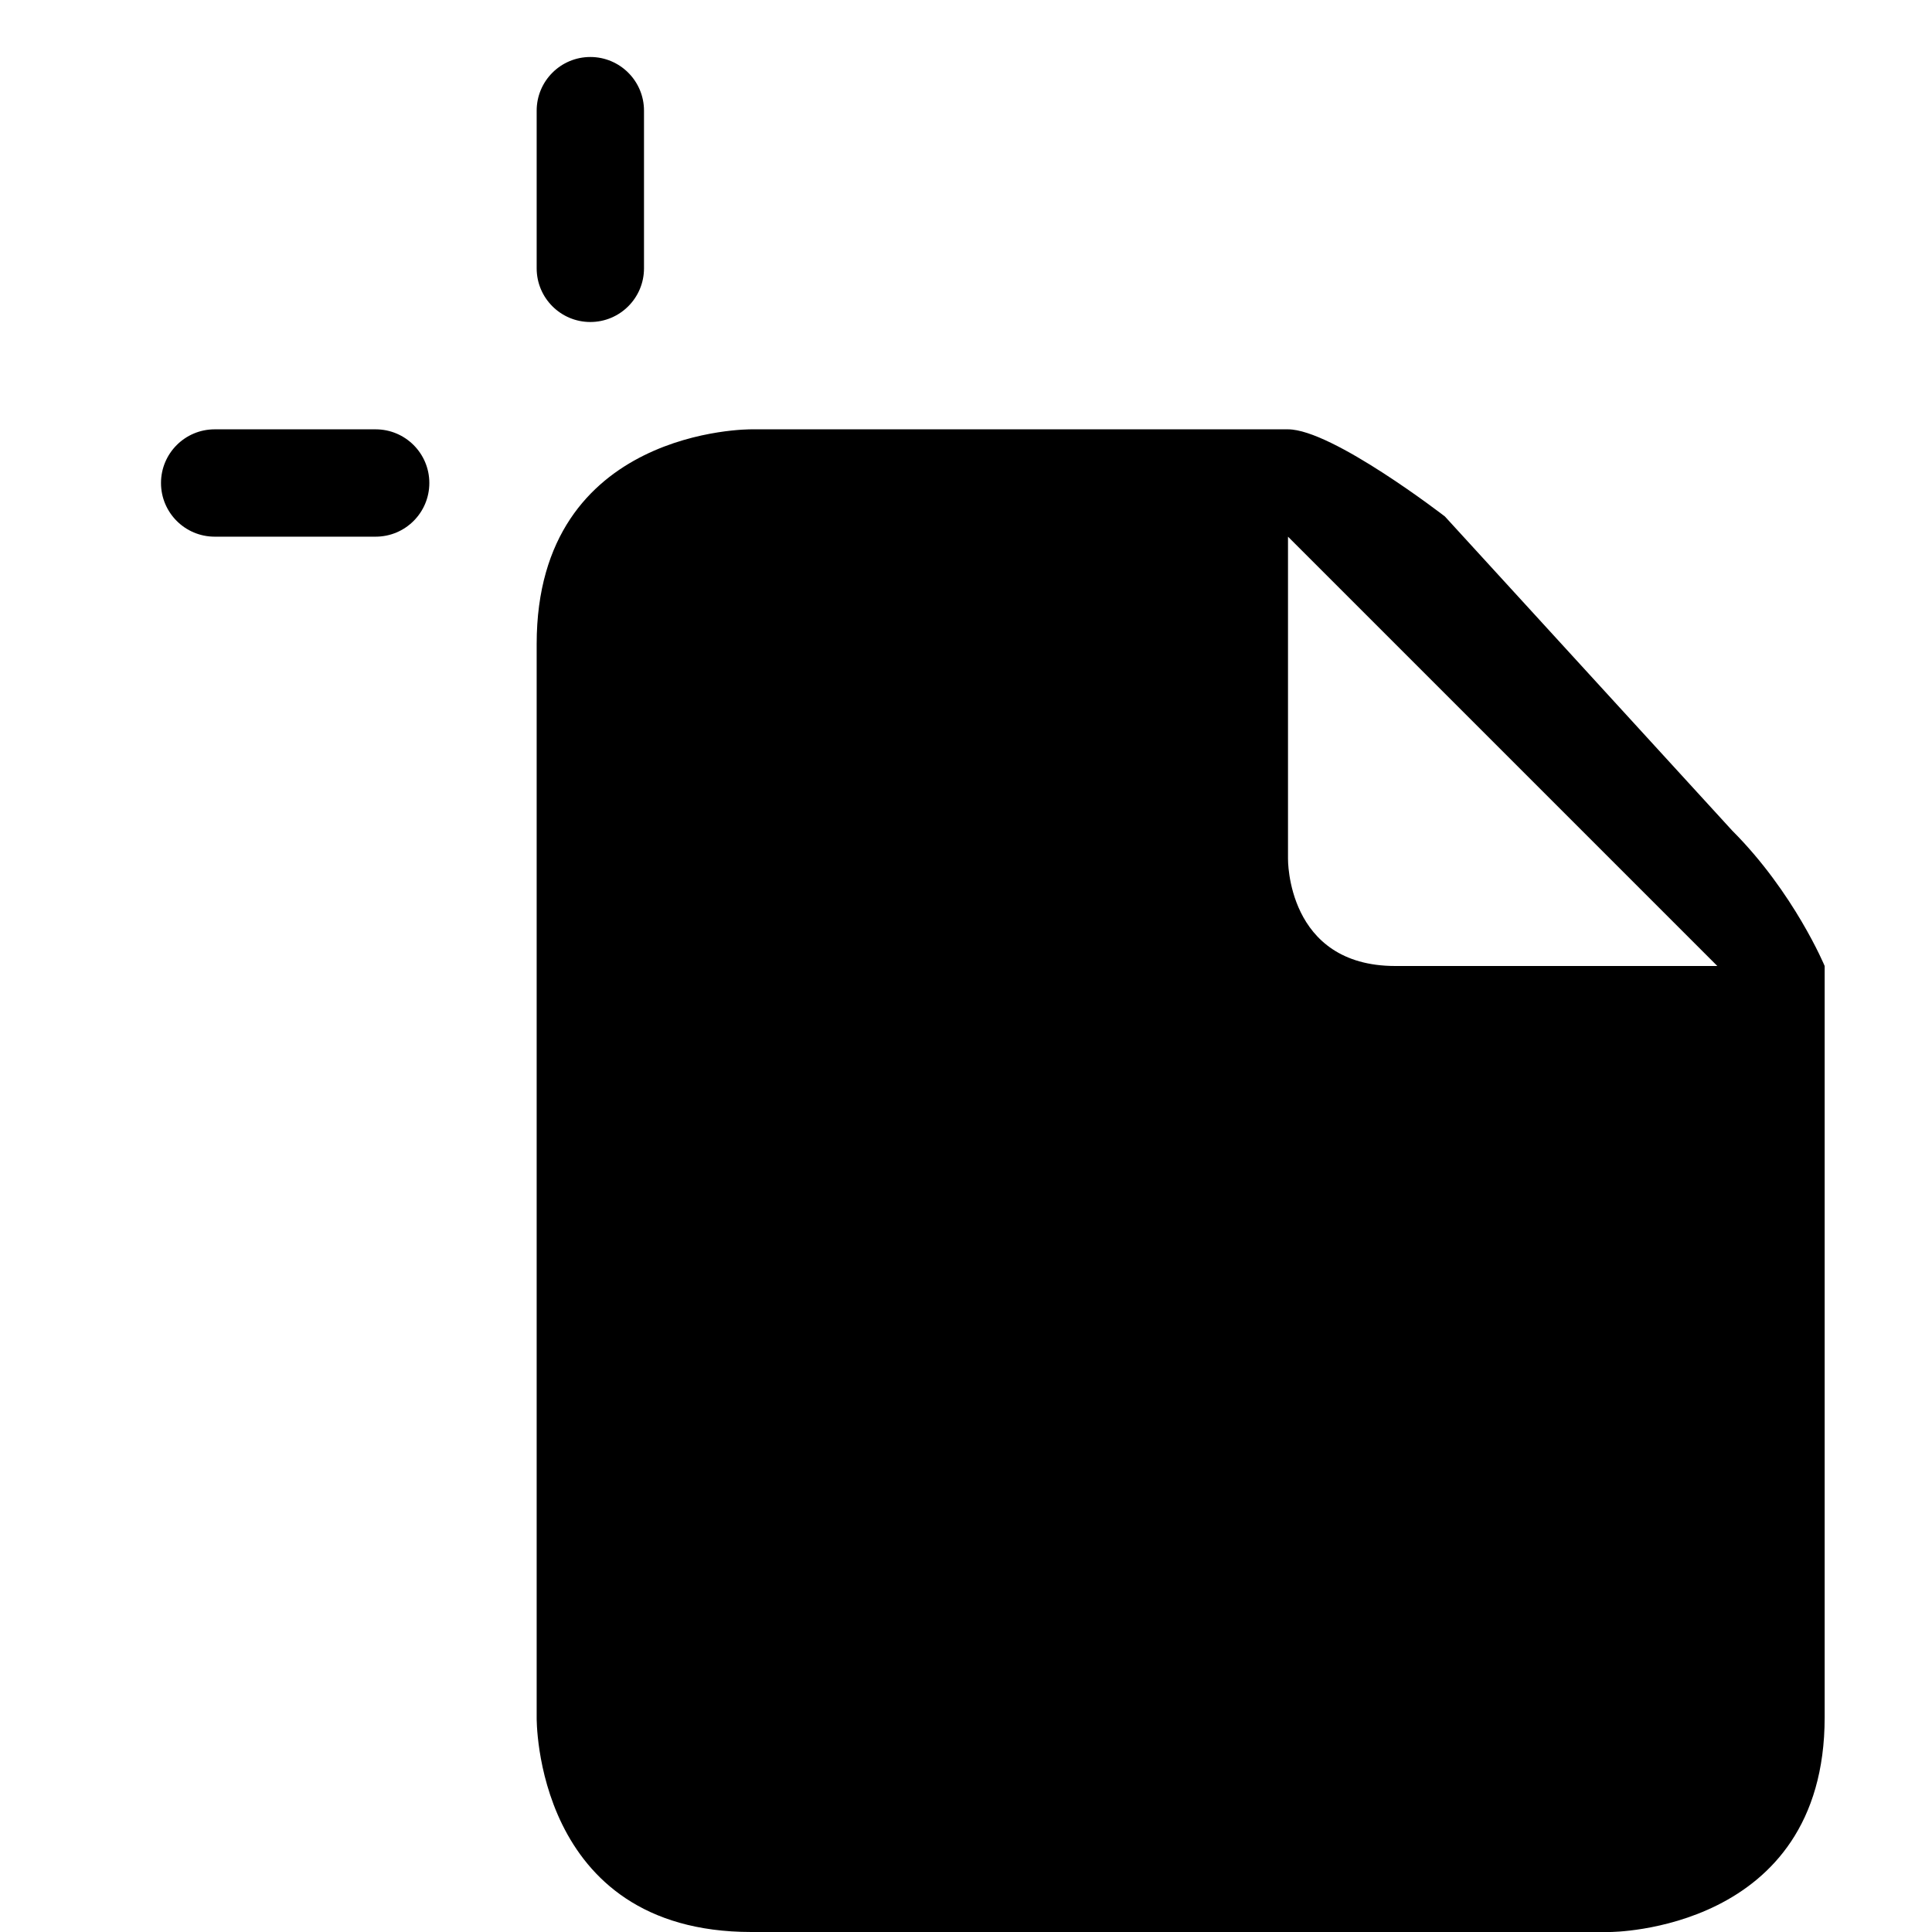
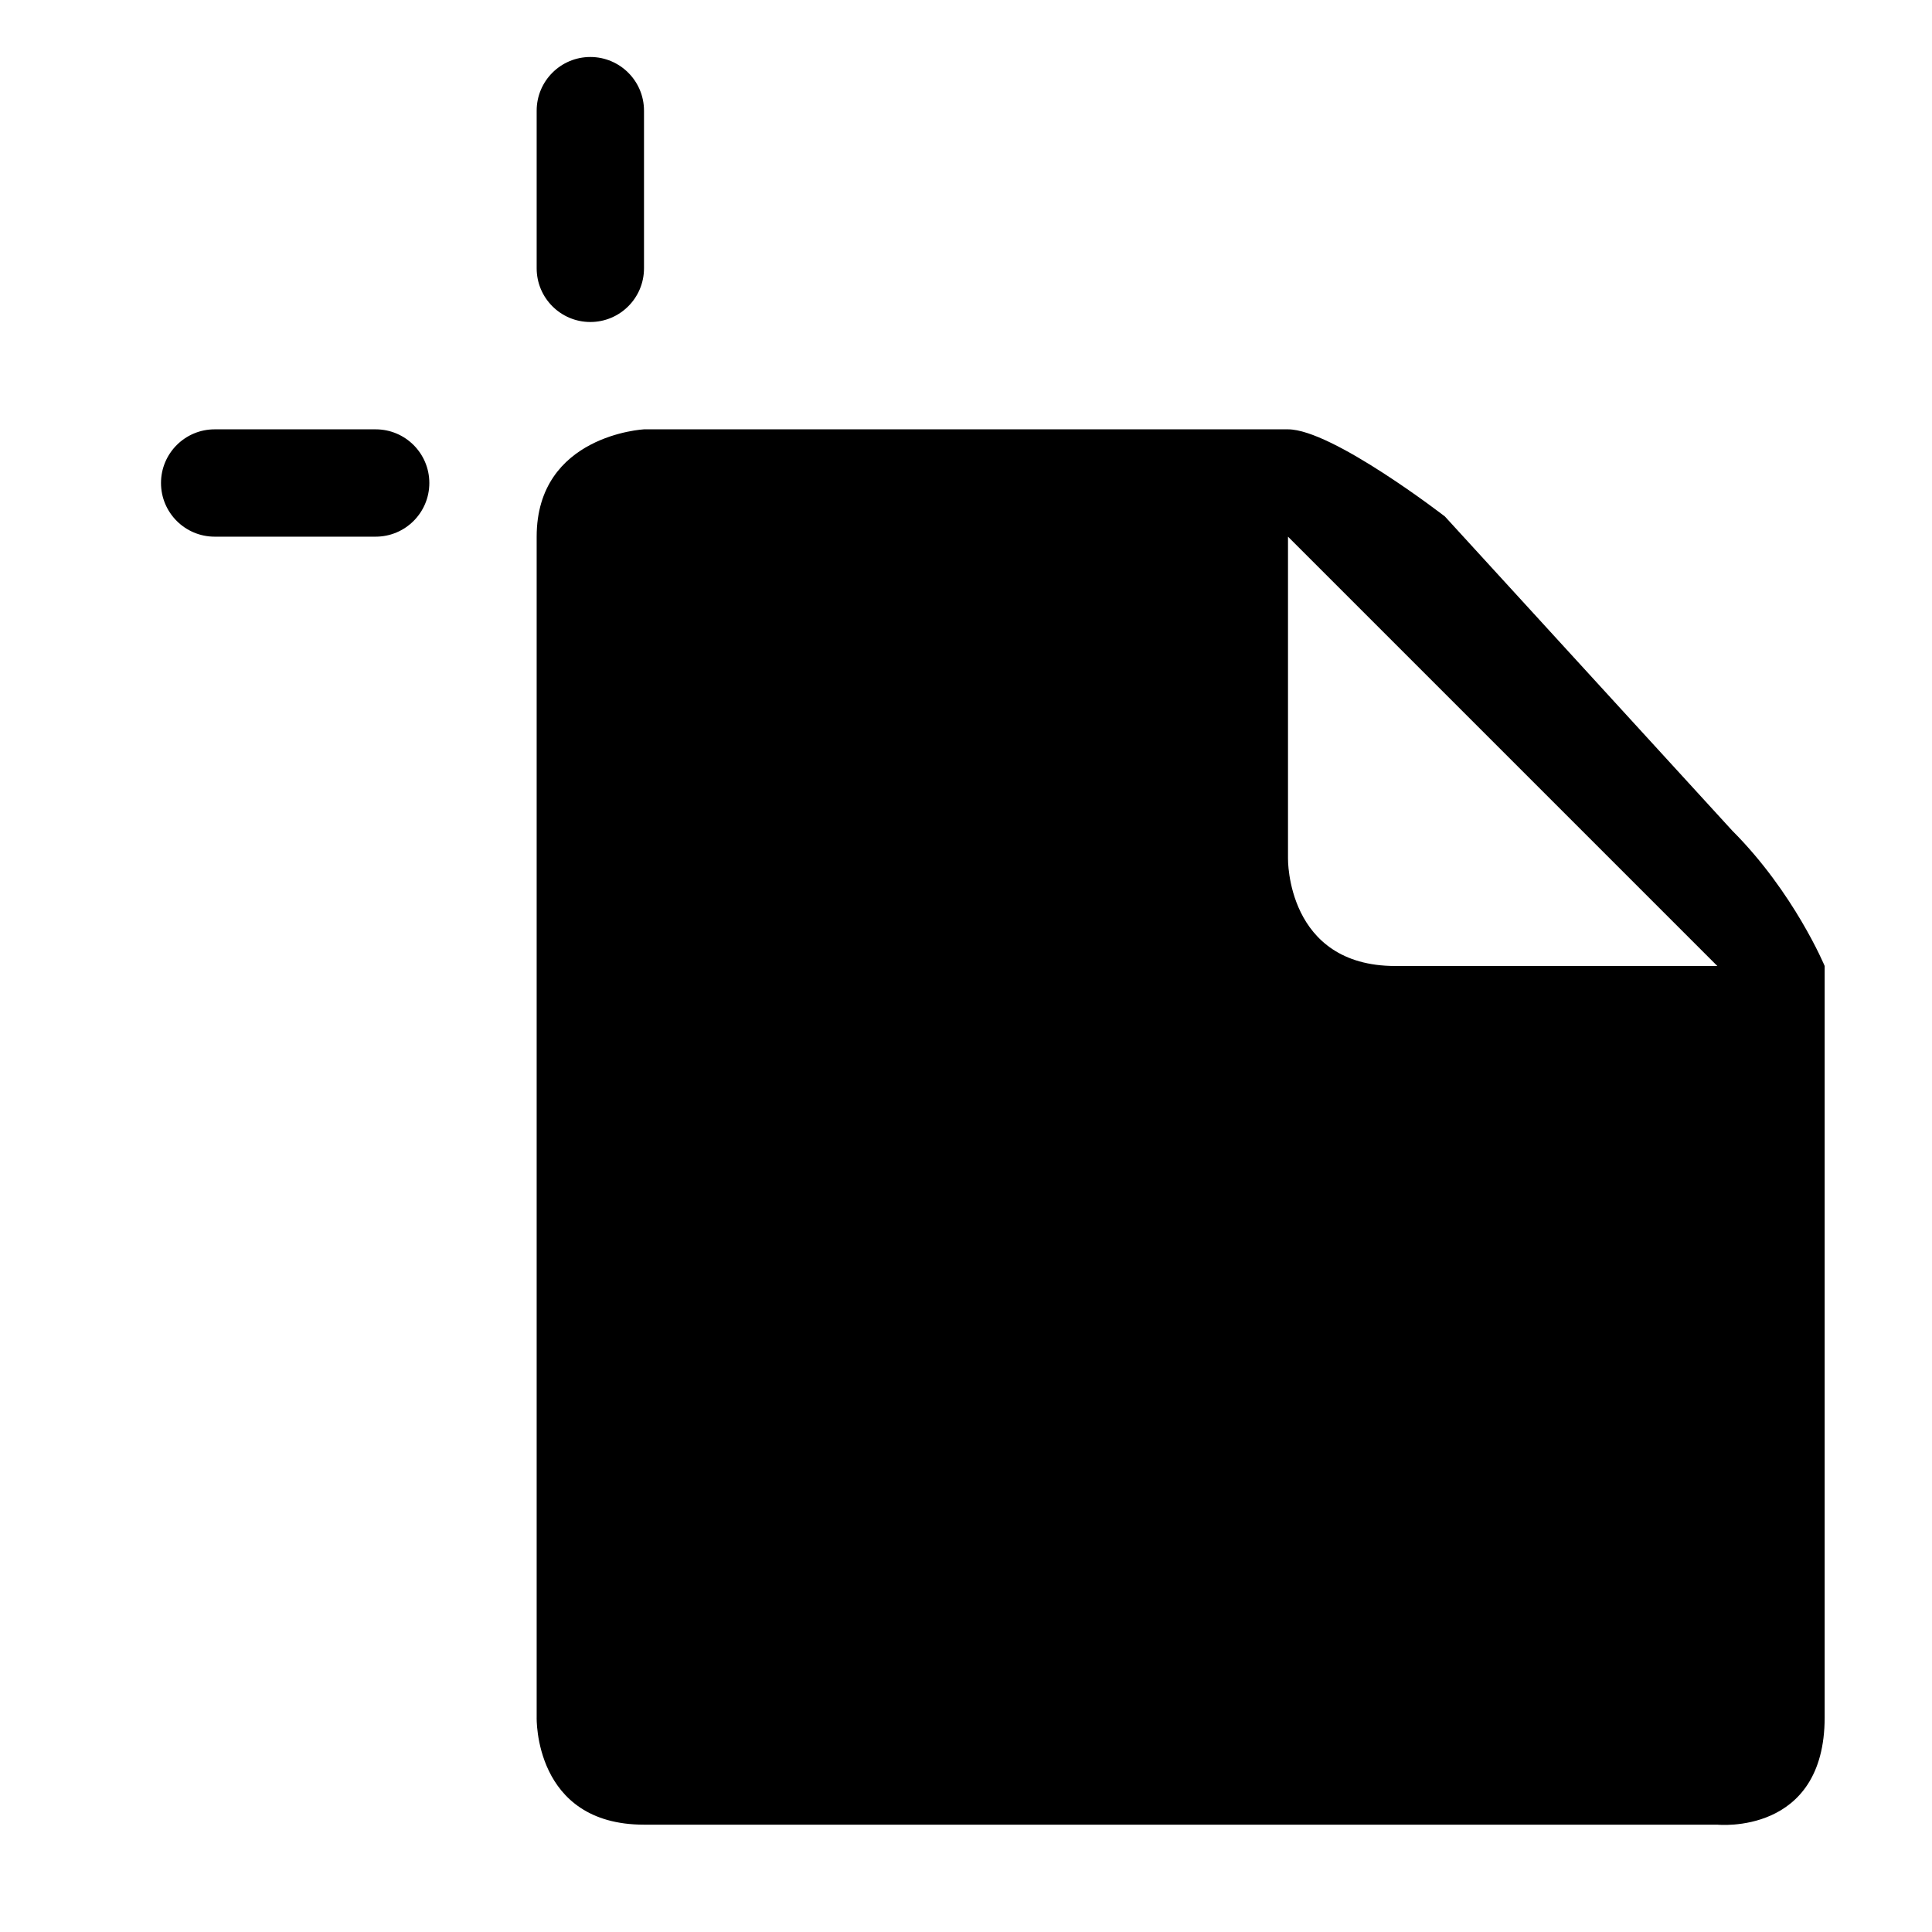
<svg xmlns="http://www.w3.org/2000/svg" id="layer-artboard-collapsed" preserveAspectRatio="xMidYMid" width="100%" height="100%" viewBox="0 0 18 18">
-   <path d="M15.000,18.000 L7.747,18.000 C7.728,18.000 7.532,18.000 7.000,18.000 C4.971,18.000 5.000,16.000 5.000,16.000 L5.000,6.000 C5.000,3.980 7.000,4.000 7.000,4.000 L12.000,4.000 C12.412,4.000 13.462,4.812 13.462,4.812 L16.139,7.739 C16.715,8.315 17.000,9.000 17.000,9.000 L17.000,16.000 C17.000,18.000 15.000,18.000 15.000,18.000 ZM12.000,5.000 L12.000,8.000 C12.000,8.000 11.984,9.000 13.000,9.000 C14.016,9.000 16.000,9.000 16.000,9.000 L12.000,5.000 ZM5.500,3.000 C5.224,3.000 5.000,2.776 5.000,2.500 L5.000,1.031 C5.000,0.755 5.224,0.531 5.500,0.531 C5.776,0.531 6.000,0.755 6.000,1.031 L6.000,2.500 C6.000,2.776 5.776,3.000 5.500,3.000 ZM3.500,5.000 L2.000,5.000 C1.724,5.000 1.500,4.776 1.500,4.500 C1.500,4.224 1.724,4.000 2.000,4.000 L3.500,4.000 C3.776,4.000 4.000,4.224 4.000,4.500 C4.000,4.776 3.776,5.000 3.500,5.000 Z" />
+   <path d="M16.000,17.000 C16.000,17.000 7.029,17.000 6.000,17.000 C4.971,17.000 5.000,16.000 5.000,16.000 L5.000,5.000 C5.000,4.052 6.000,4.000 6.000,4.000 L12.000,4.000 C12.412,4.000 13.462,4.812 13.462,4.812 L16.139,7.739 C16.715,8.315 17.000,9.000 17.000,9.000 L17.000,16.000 C17.000,17.103 16.000,17.000 16.000,17.000 ZM12.000,5.000 L12.000,8.000 C12.000,8.000 11.984,9.000 13.000,9.000 C14.016,9.000 16.000,9.000 16.000,9.000 L12.000,5.000 ZM5.500,3.000 C5.224,3.000 5.000,2.776 5.000,2.500 L5.000,1.031 C5.000,0.755 5.224,0.531 5.500,0.531 C5.776,0.531 6.000,0.755 6.000,1.031 L6.000,2.500 C6.000,2.776 5.776,3.000 5.500,3.000 ZM3.500,5.000 L2.000,5.000 C1.724,5.000 1.500,4.776 1.500,4.500 C1.500,4.224 1.724,4.000 2.000,4.000 L3.500,4.000 C3.776,4.000 4.000,4.224 4.000,4.500 C4.000,4.776 3.776,5.000 3.500,5.000 Z" />
</svg>
